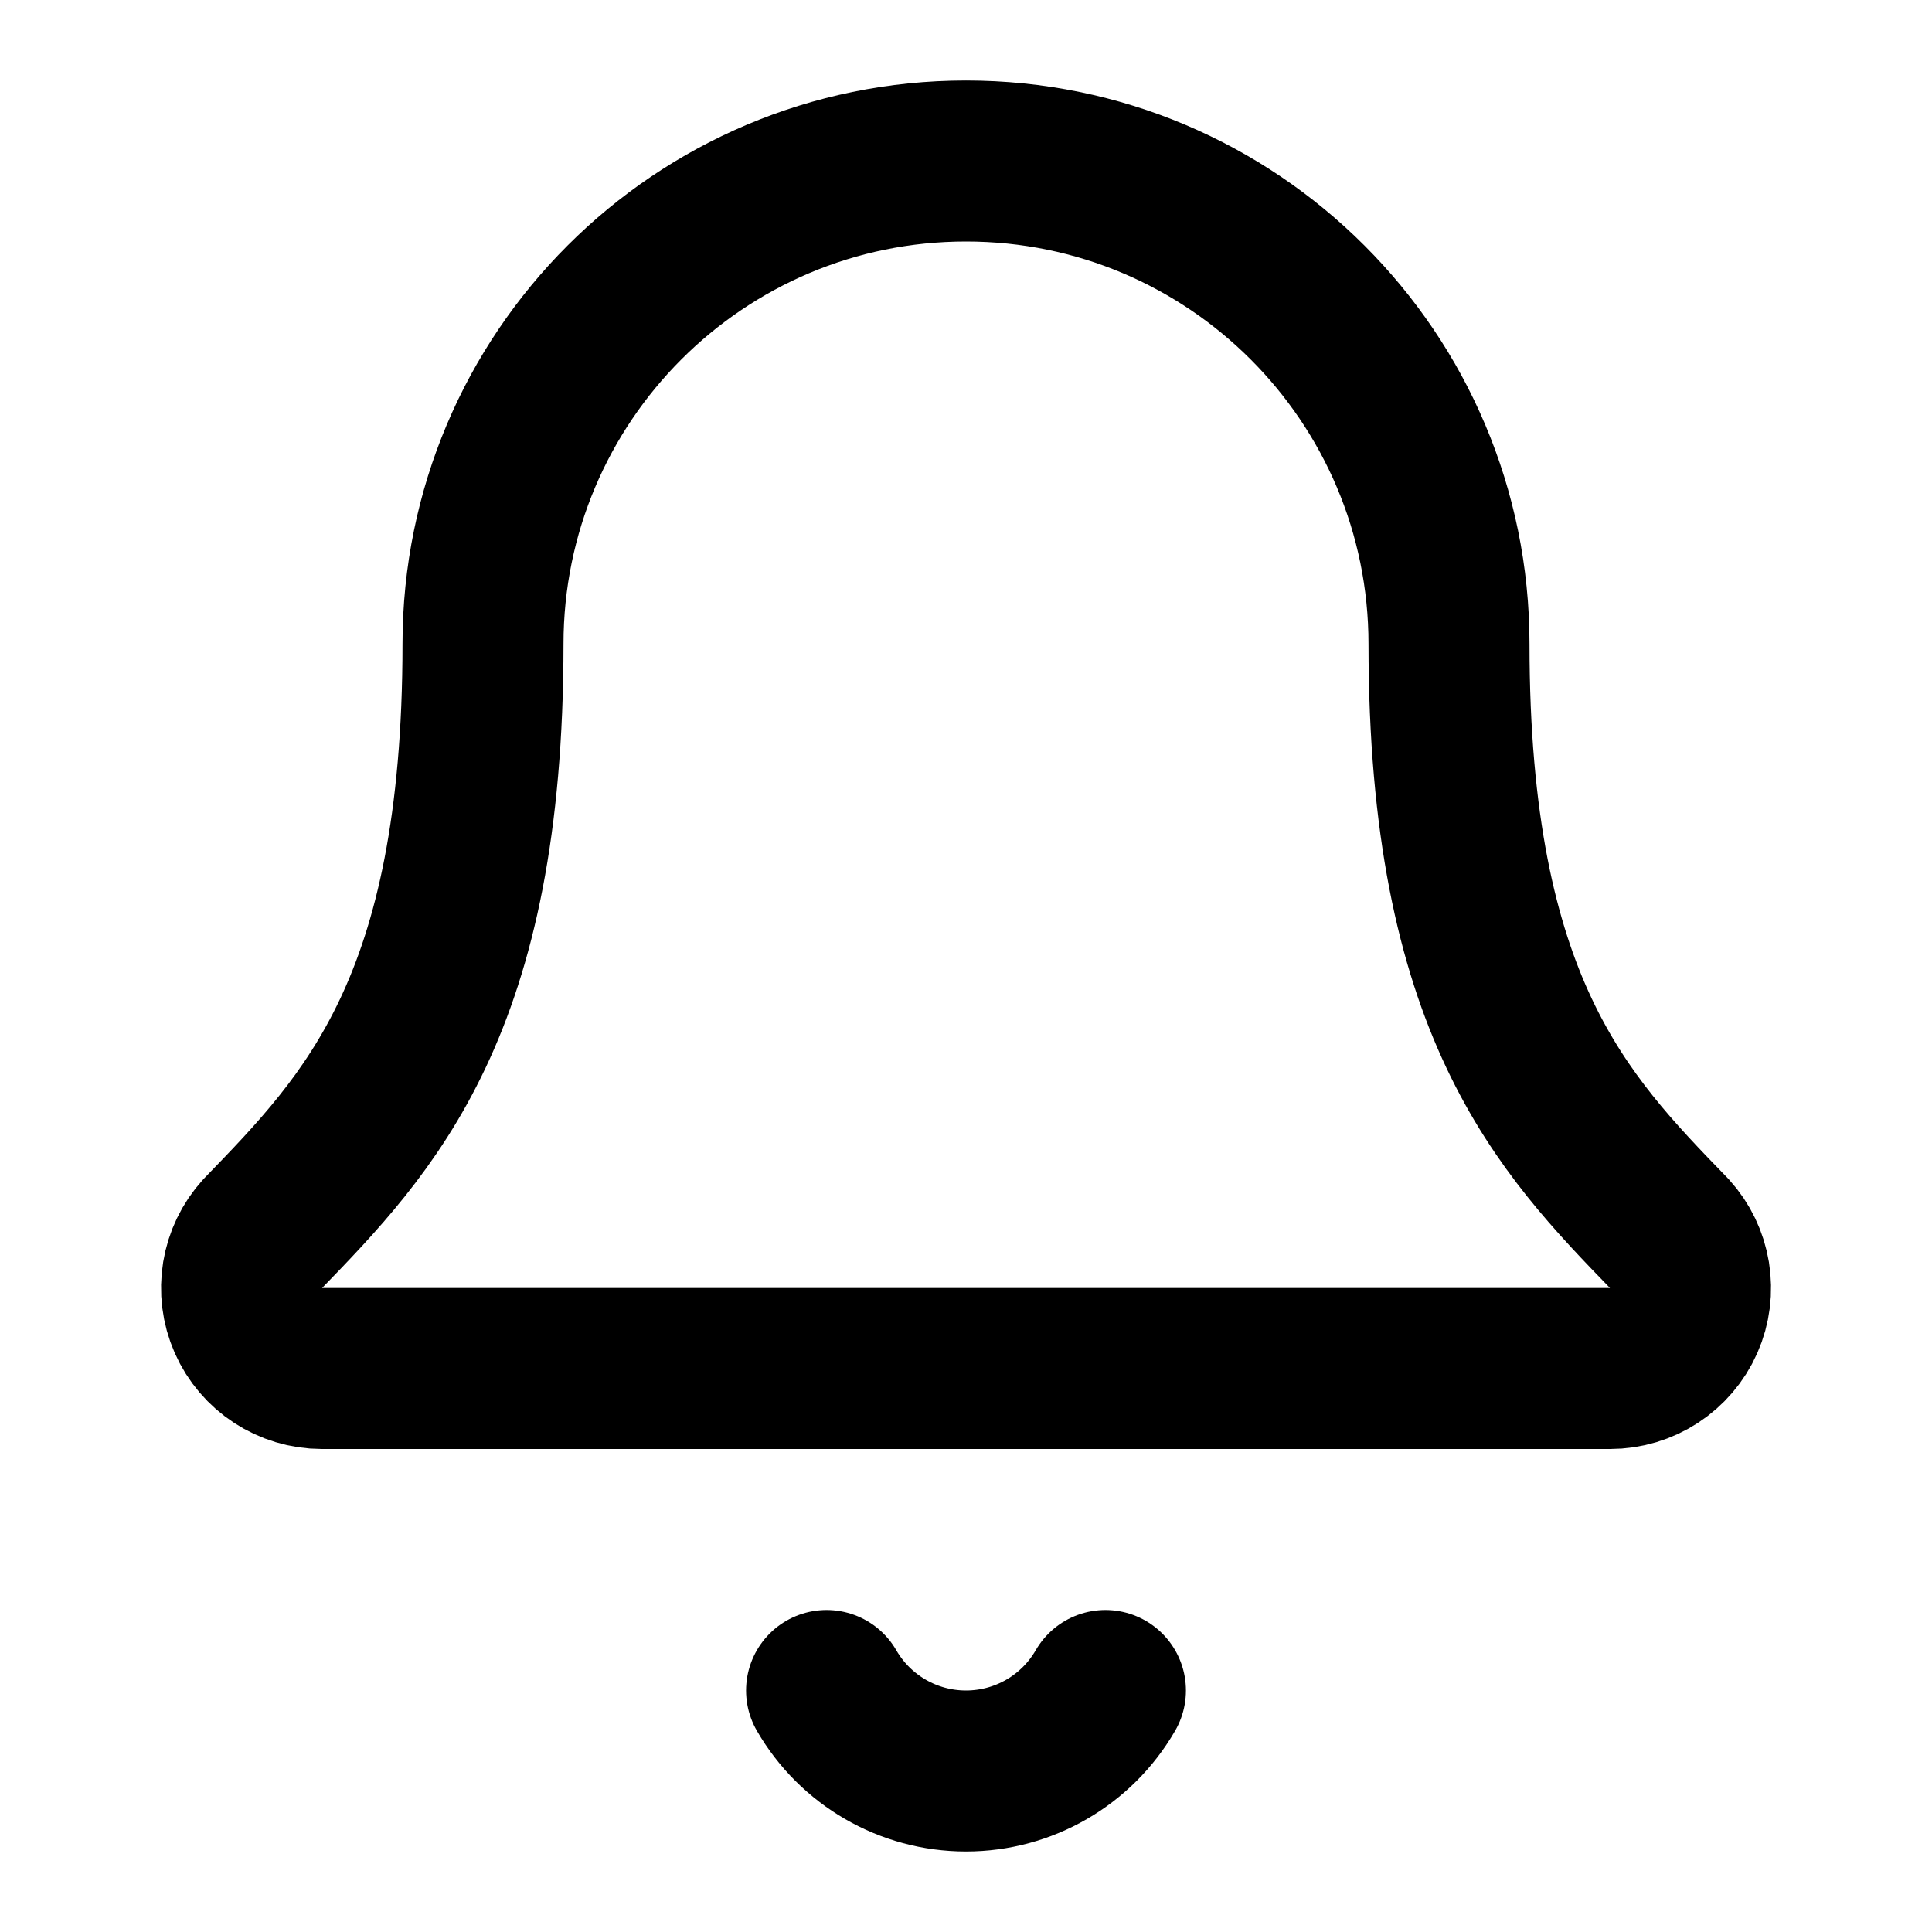
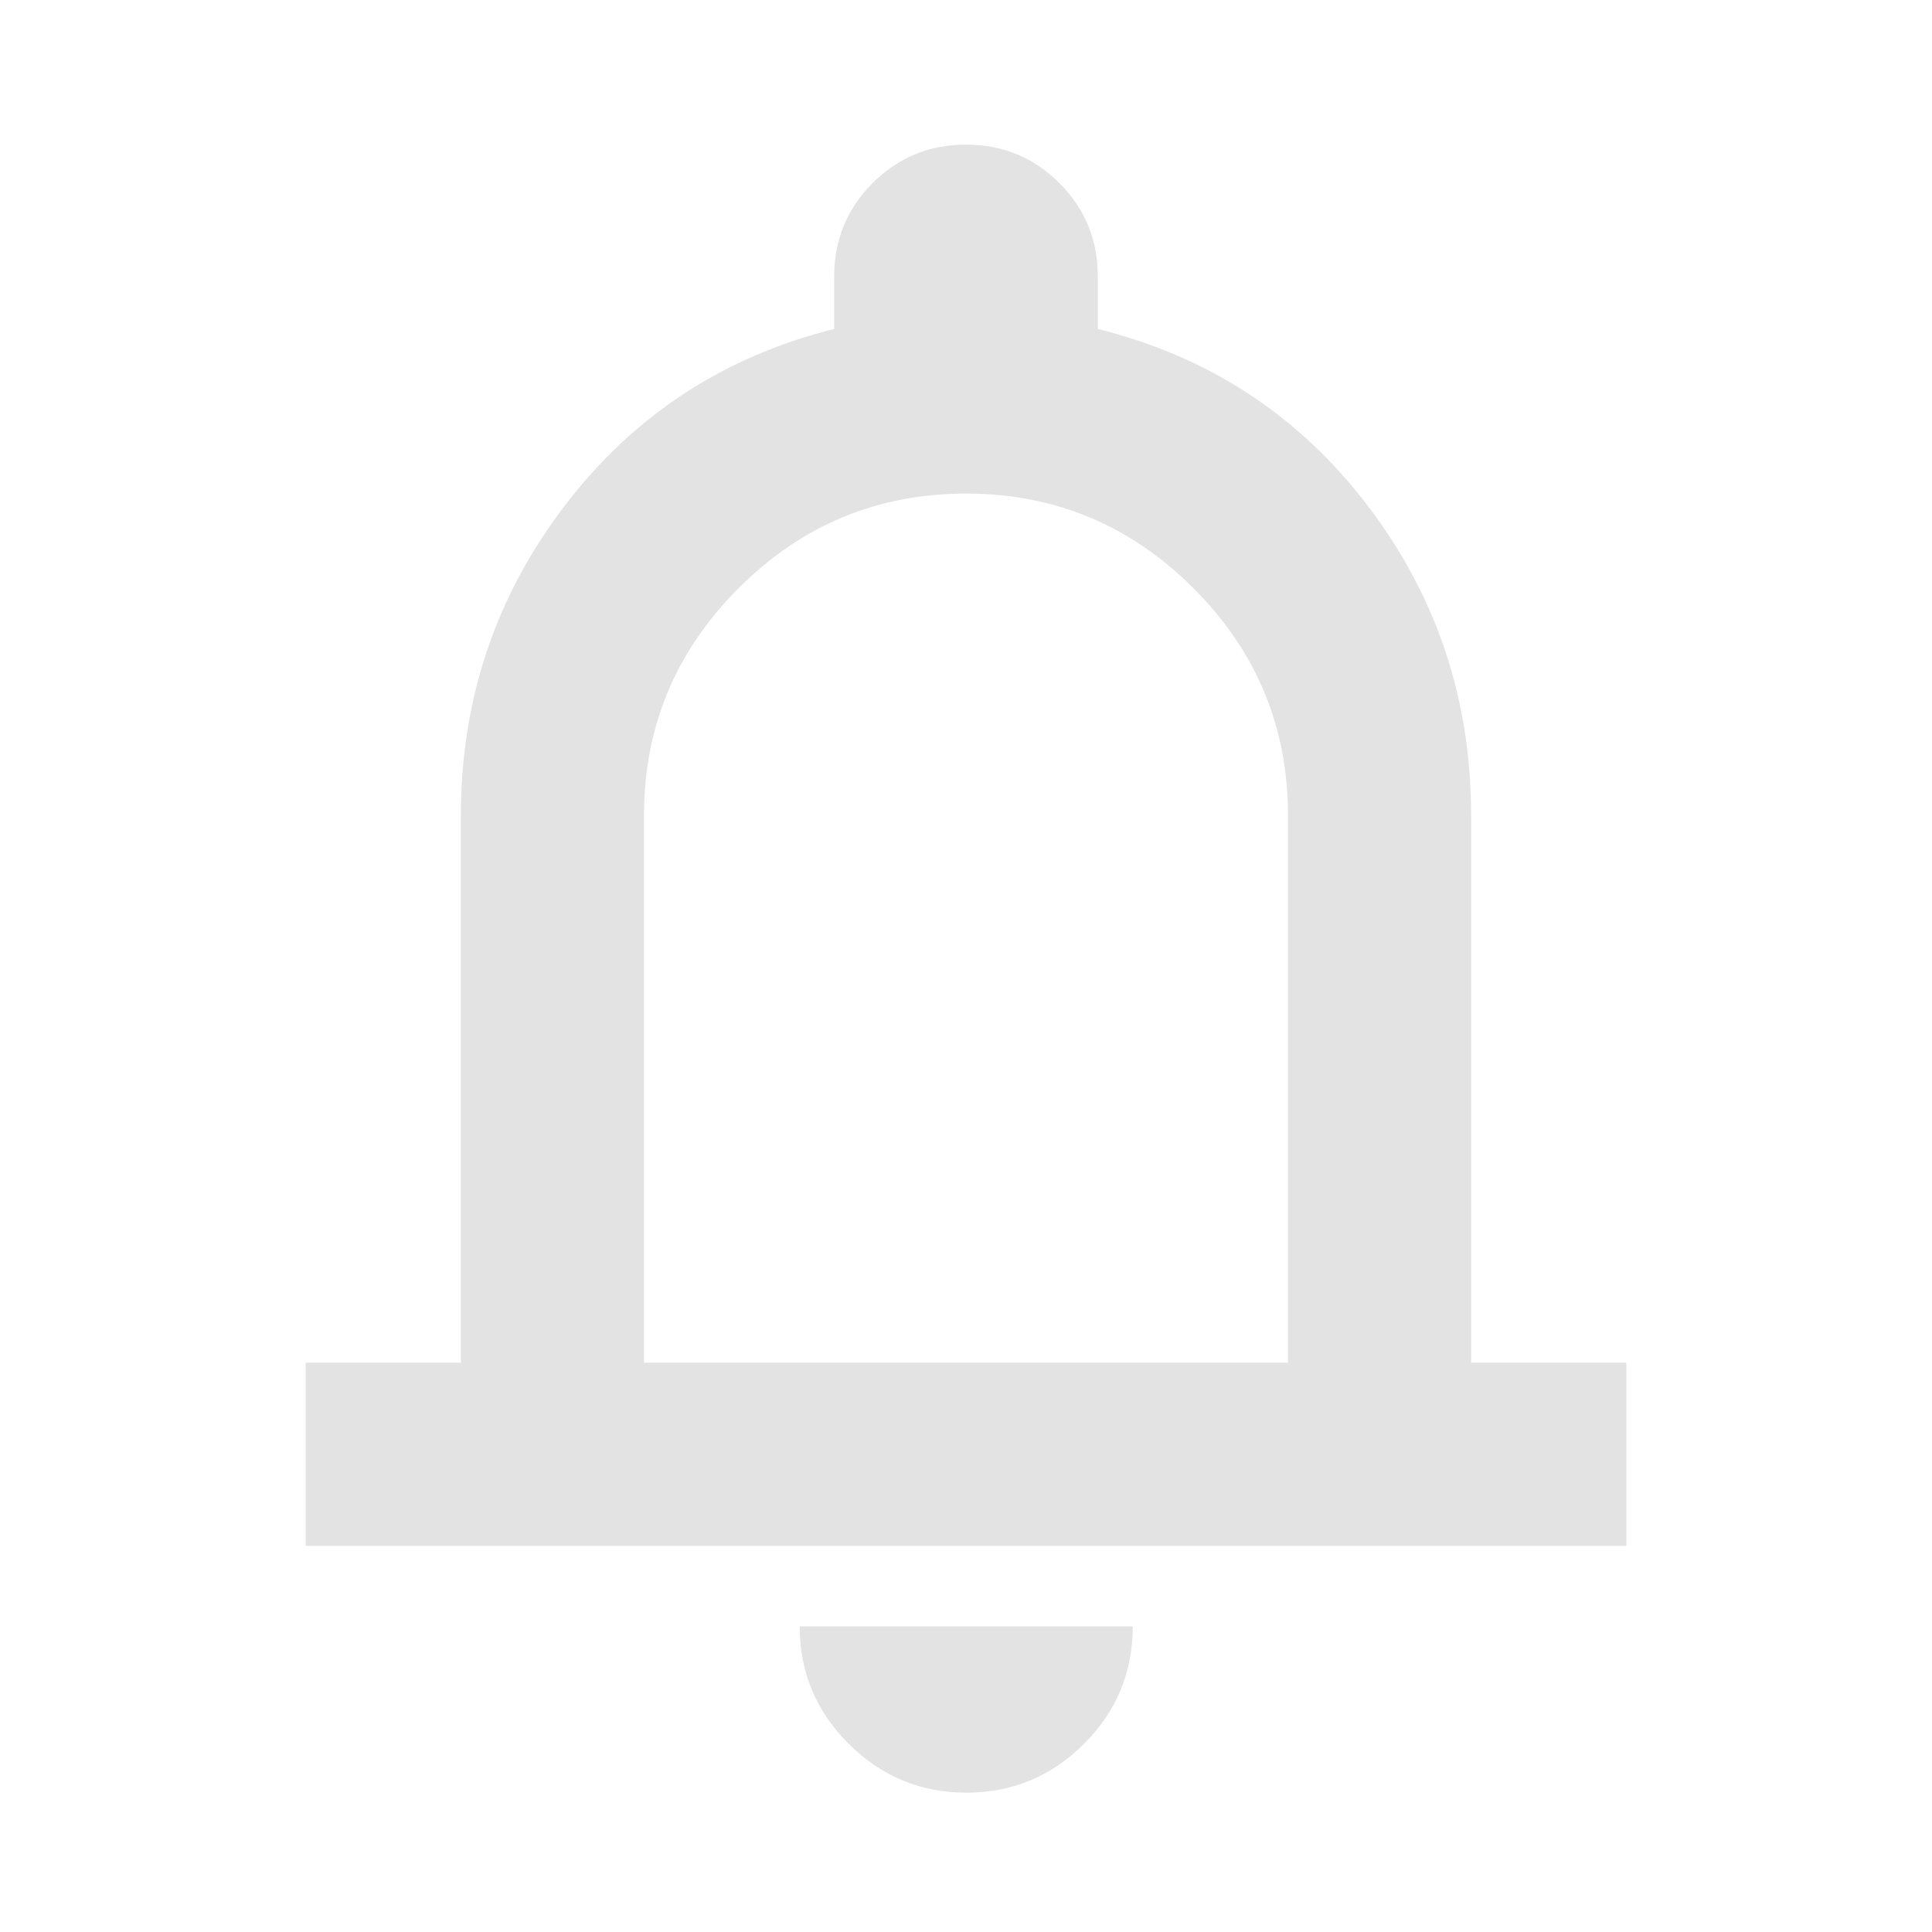
- <svg xmlns="http://www.w3.org/2000/svg" width="24" height="24" viewBox="0 0 24 24" fill="none" stroke="#000000" stroke-width="2" stroke-linecap="round" stroke-linejoin="round" class="lucide lucide-bell-icon lucide-bell">
-   <path d="M10.268 21a2 2 0 0 0 3.464 0" />
-   <path d="M3.262 15.326A1 1 0 0 0 4 17h16a1 1 0 0 0 .74-1.673C19.41 13.956 18 12.499 18 8A6 6 0 0 0 6 8c0 4.499-1.411 5.956-2.738 7.326" />
+ <svg xmlns="http://www.w3.org/2000/svg" height="24px" viewBox="0 -960 960 960" width="24px" fill="#e3e3e3">
+   <path d="M151.87-191.87v-91H229v-271.87q0-86.11 51.32-153.6 51.31-67.49 134.18-88.2v-26.09q0-27.29 19.1-46.4 19.11-19.1 46.4-19.1t46.4 19.1q19.1 19.11 19.1 46.4v26.09q83.11 20.71 134.3 88.08Q731-641.09 731-554.74v271.87h77.13v91H151.87ZM480-498.8Zm.24 429.56q-34.18 0-58.53-24.27-24.34-24.27-24.34-58.36h165.5q0 34.2-24.27 58.41-24.28 24.22-58.36 24.22ZM320-282.87h320v-271.87q0-66-47-113t-113-47q-66 0-113 47t-47 113v271.87Z" />
</svg>
